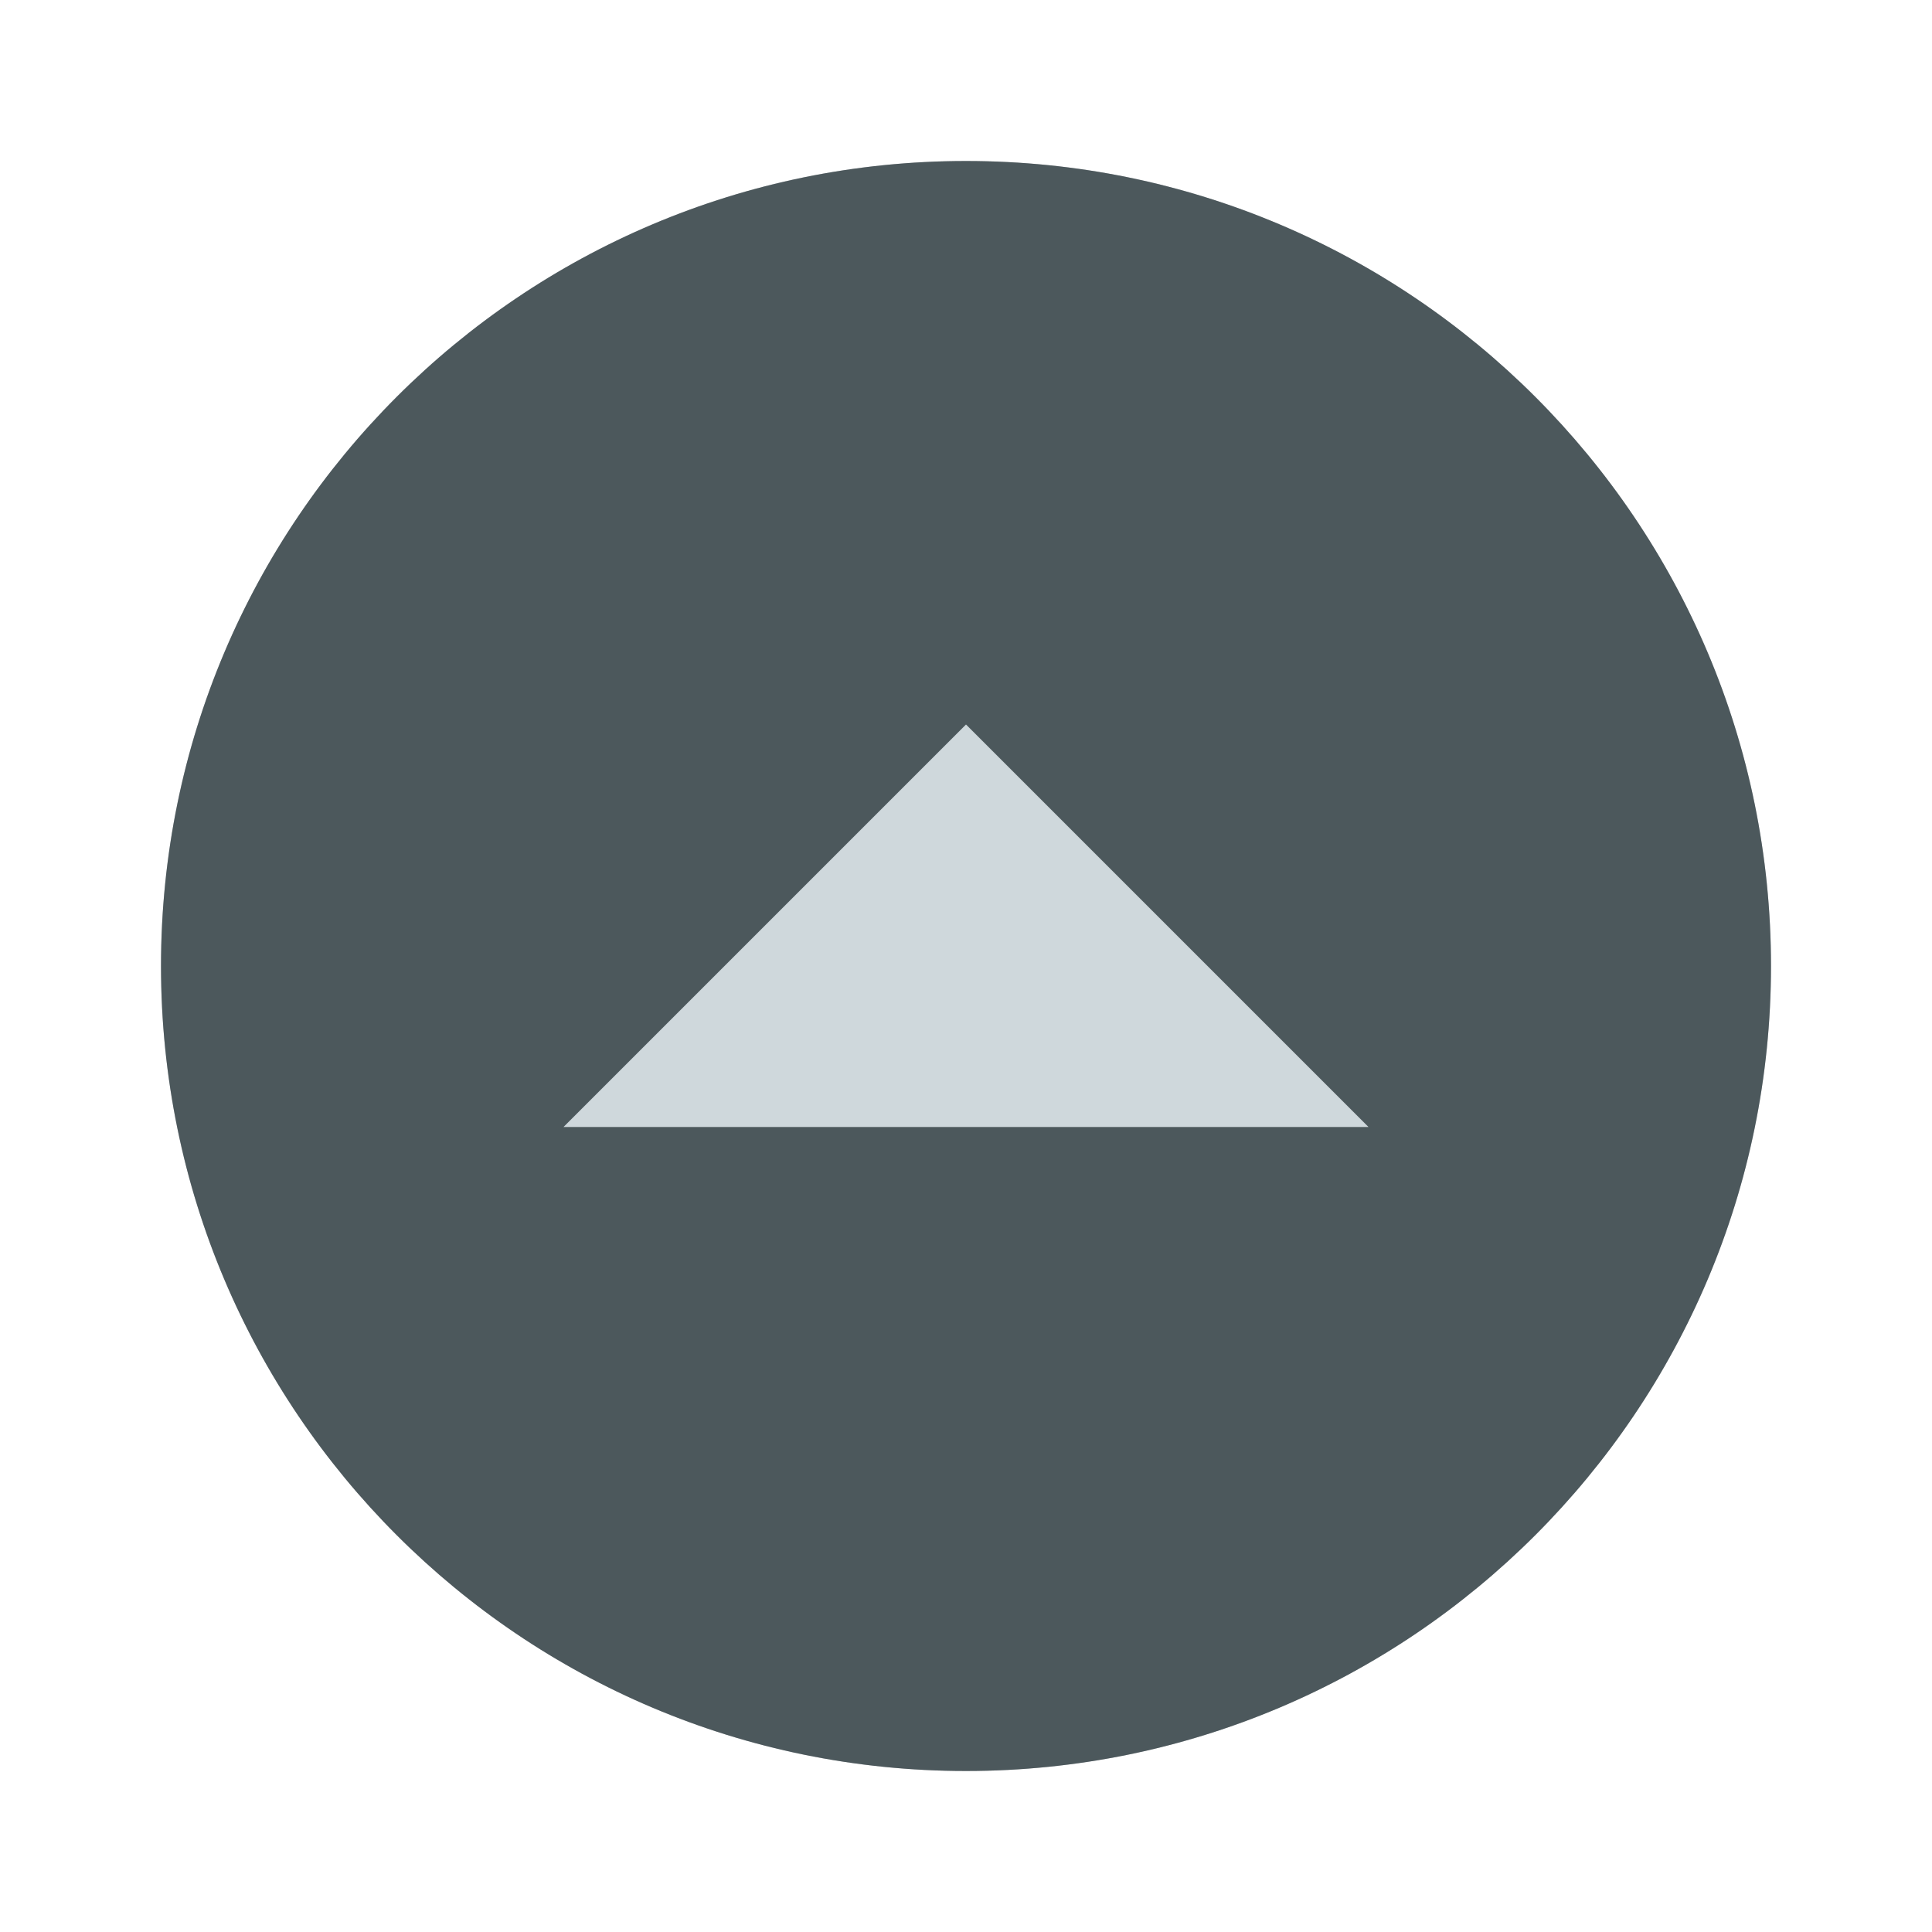
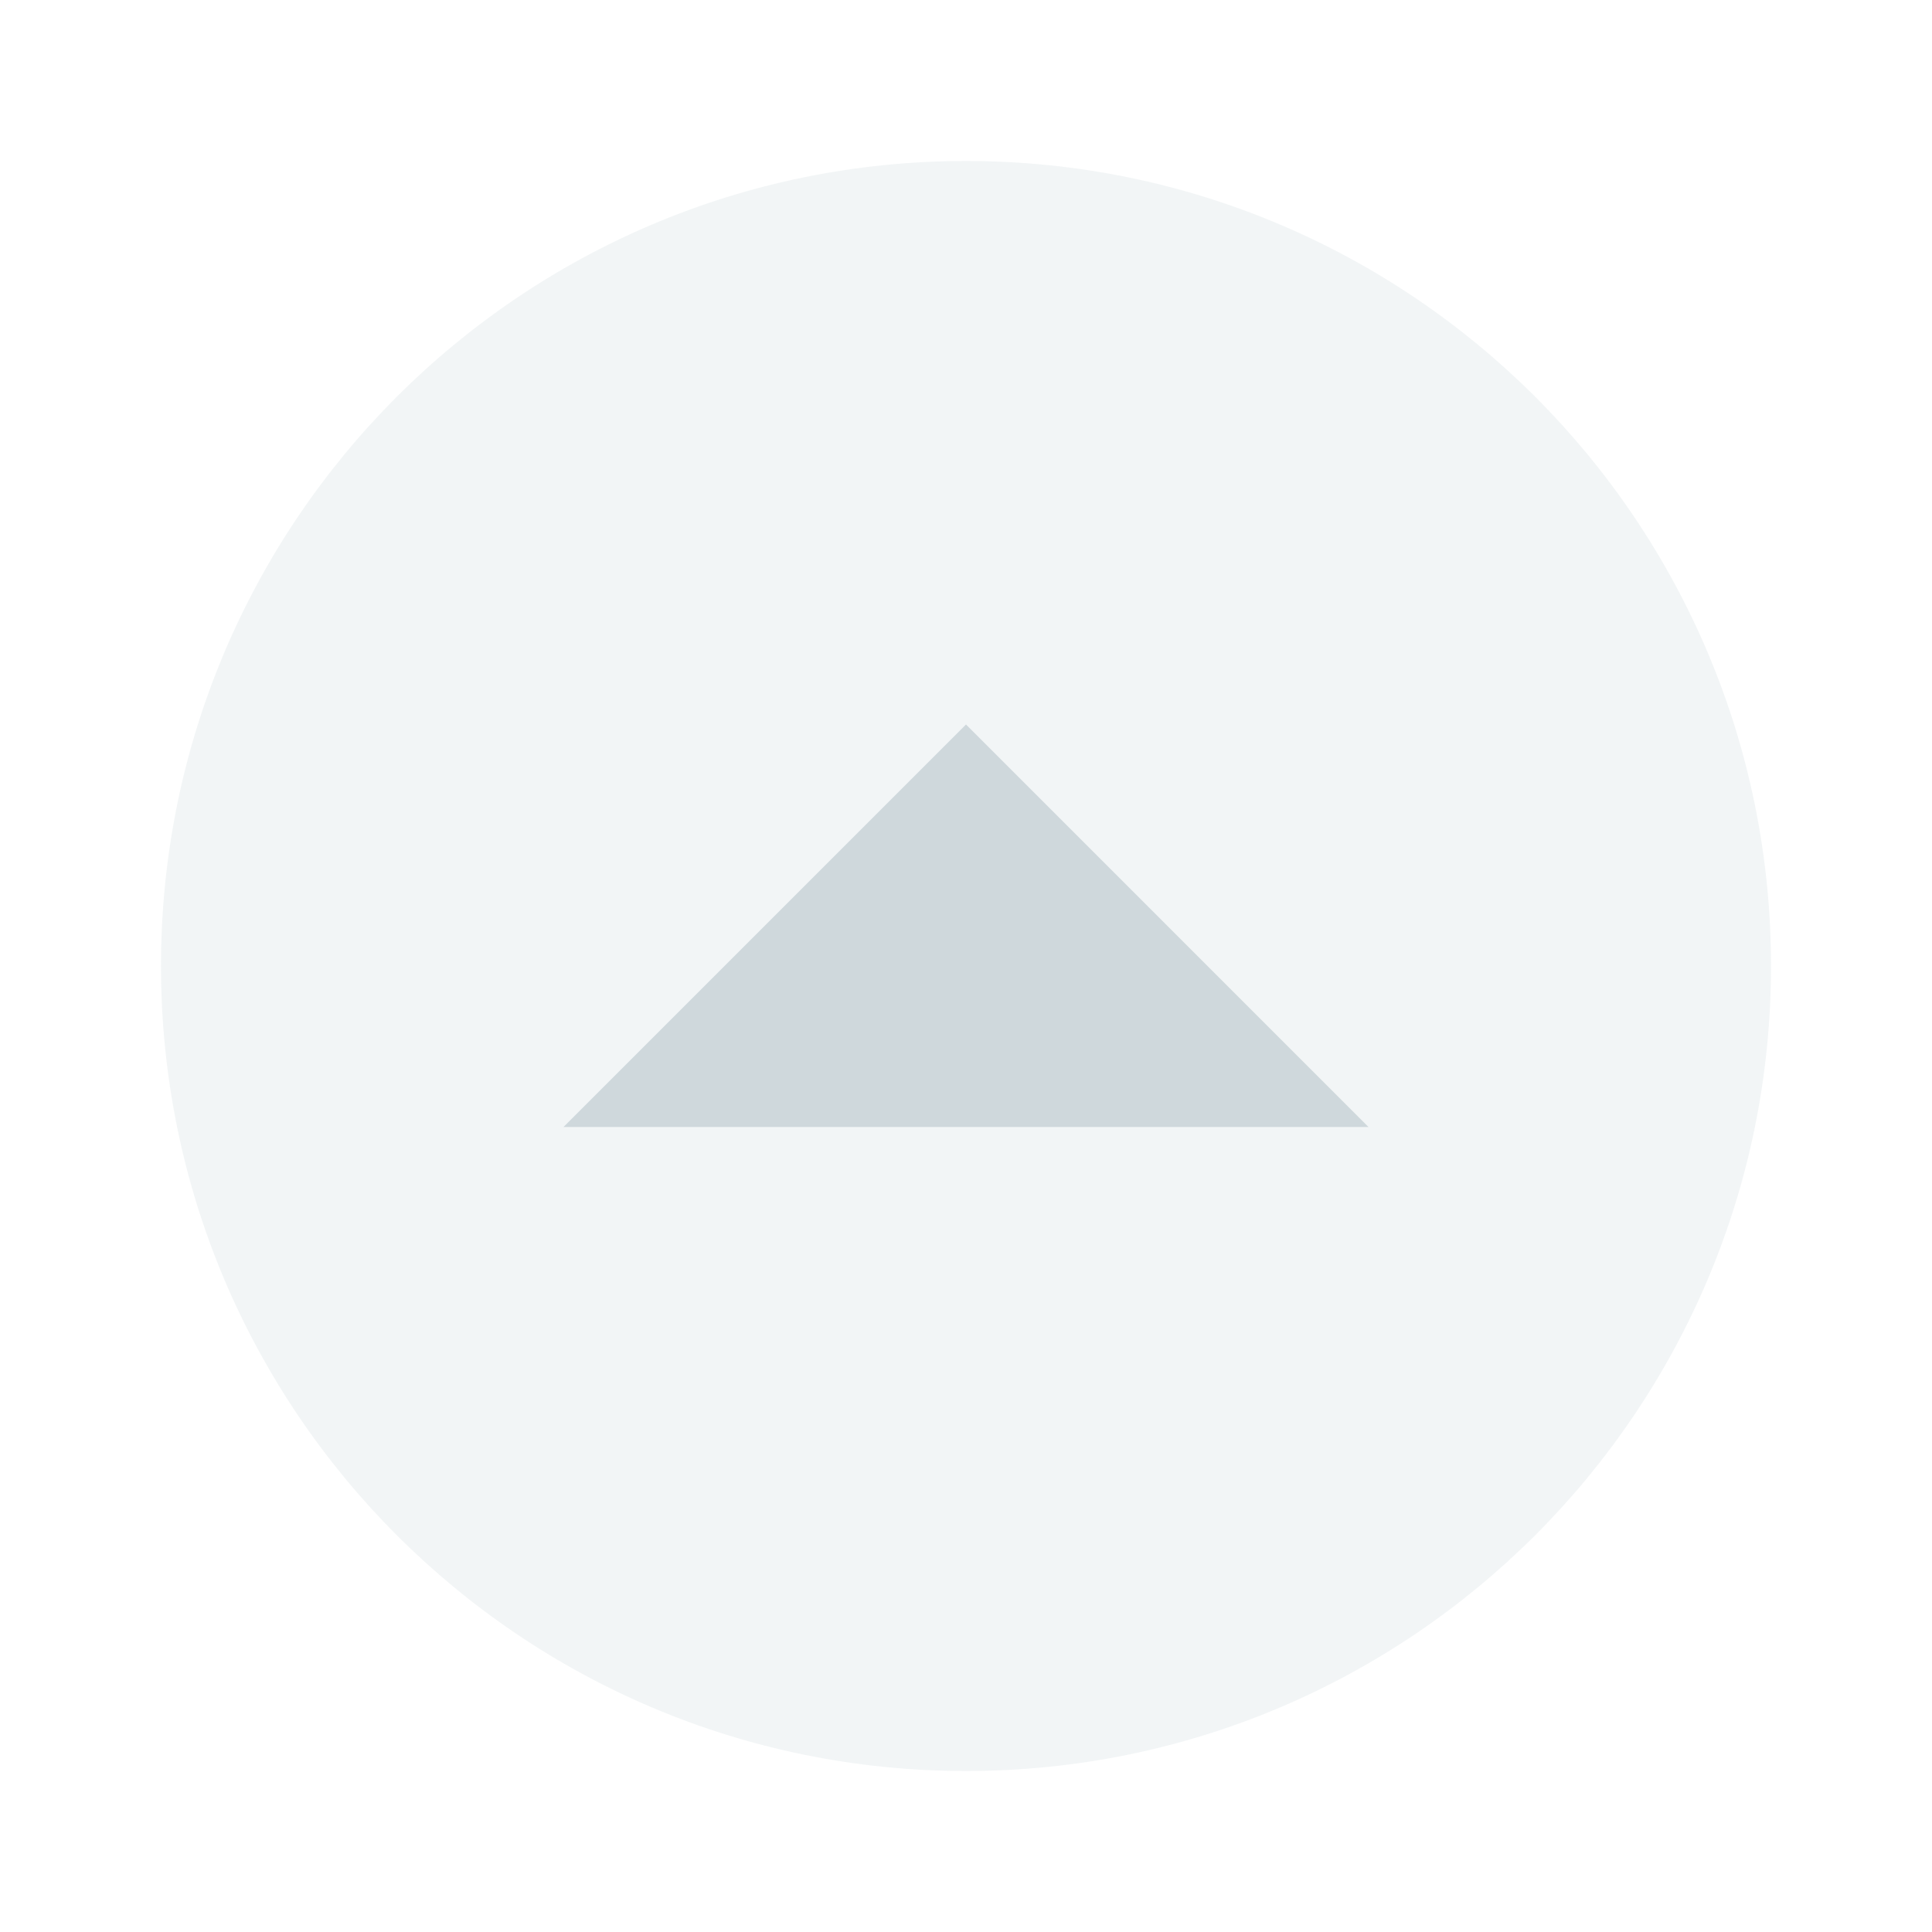
<svg xmlns="http://www.w3.org/2000/svg" width="24" height="24" viewBox="0 0 24 24" id="svg4747" version="1.1">
  <defs id="defs4749" />
  <g id="layer1" transform="translate(0,-1028.362)">
-     <circle style="opacity:1;fill:#222d32;fill-opacity:1;fill-rule:evenodd;stroke:none;stroke-width:2;stroke-linecap:butt;stroke-linejoin:round;stroke-miterlimit:4;stroke-dasharray:none;stroke-dashoffset:478.437;stroke-opacity:1" id="path4134" cx="12" cy="1040.362" r="10" />
    <circle style="opacity:1;fill:#cfd8dc;fill-opacity:0.25;fill-rule:evenodd;stroke:none;stroke-width:9.605;stroke-linecap:butt;stroke-linejoin:round;stroke-miterlimit:4;stroke-dasharray:none;stroke-dashoffset:478.437;stroke-opacity:0.75" id="path5326" cx="12" cy="1040.362" r="10" />
    <path style="fill:#cfd8dc;fill-opacity:1;fill-rule:evenodd;stroke:none;stroke-width:1px;stroke-linecap:butt;stroke-linejoin:miter;stroke-opacity:1" d="m 7,1042.362 10,0 -5,-5 z" id="path4347" />
  </g>
</svg>
